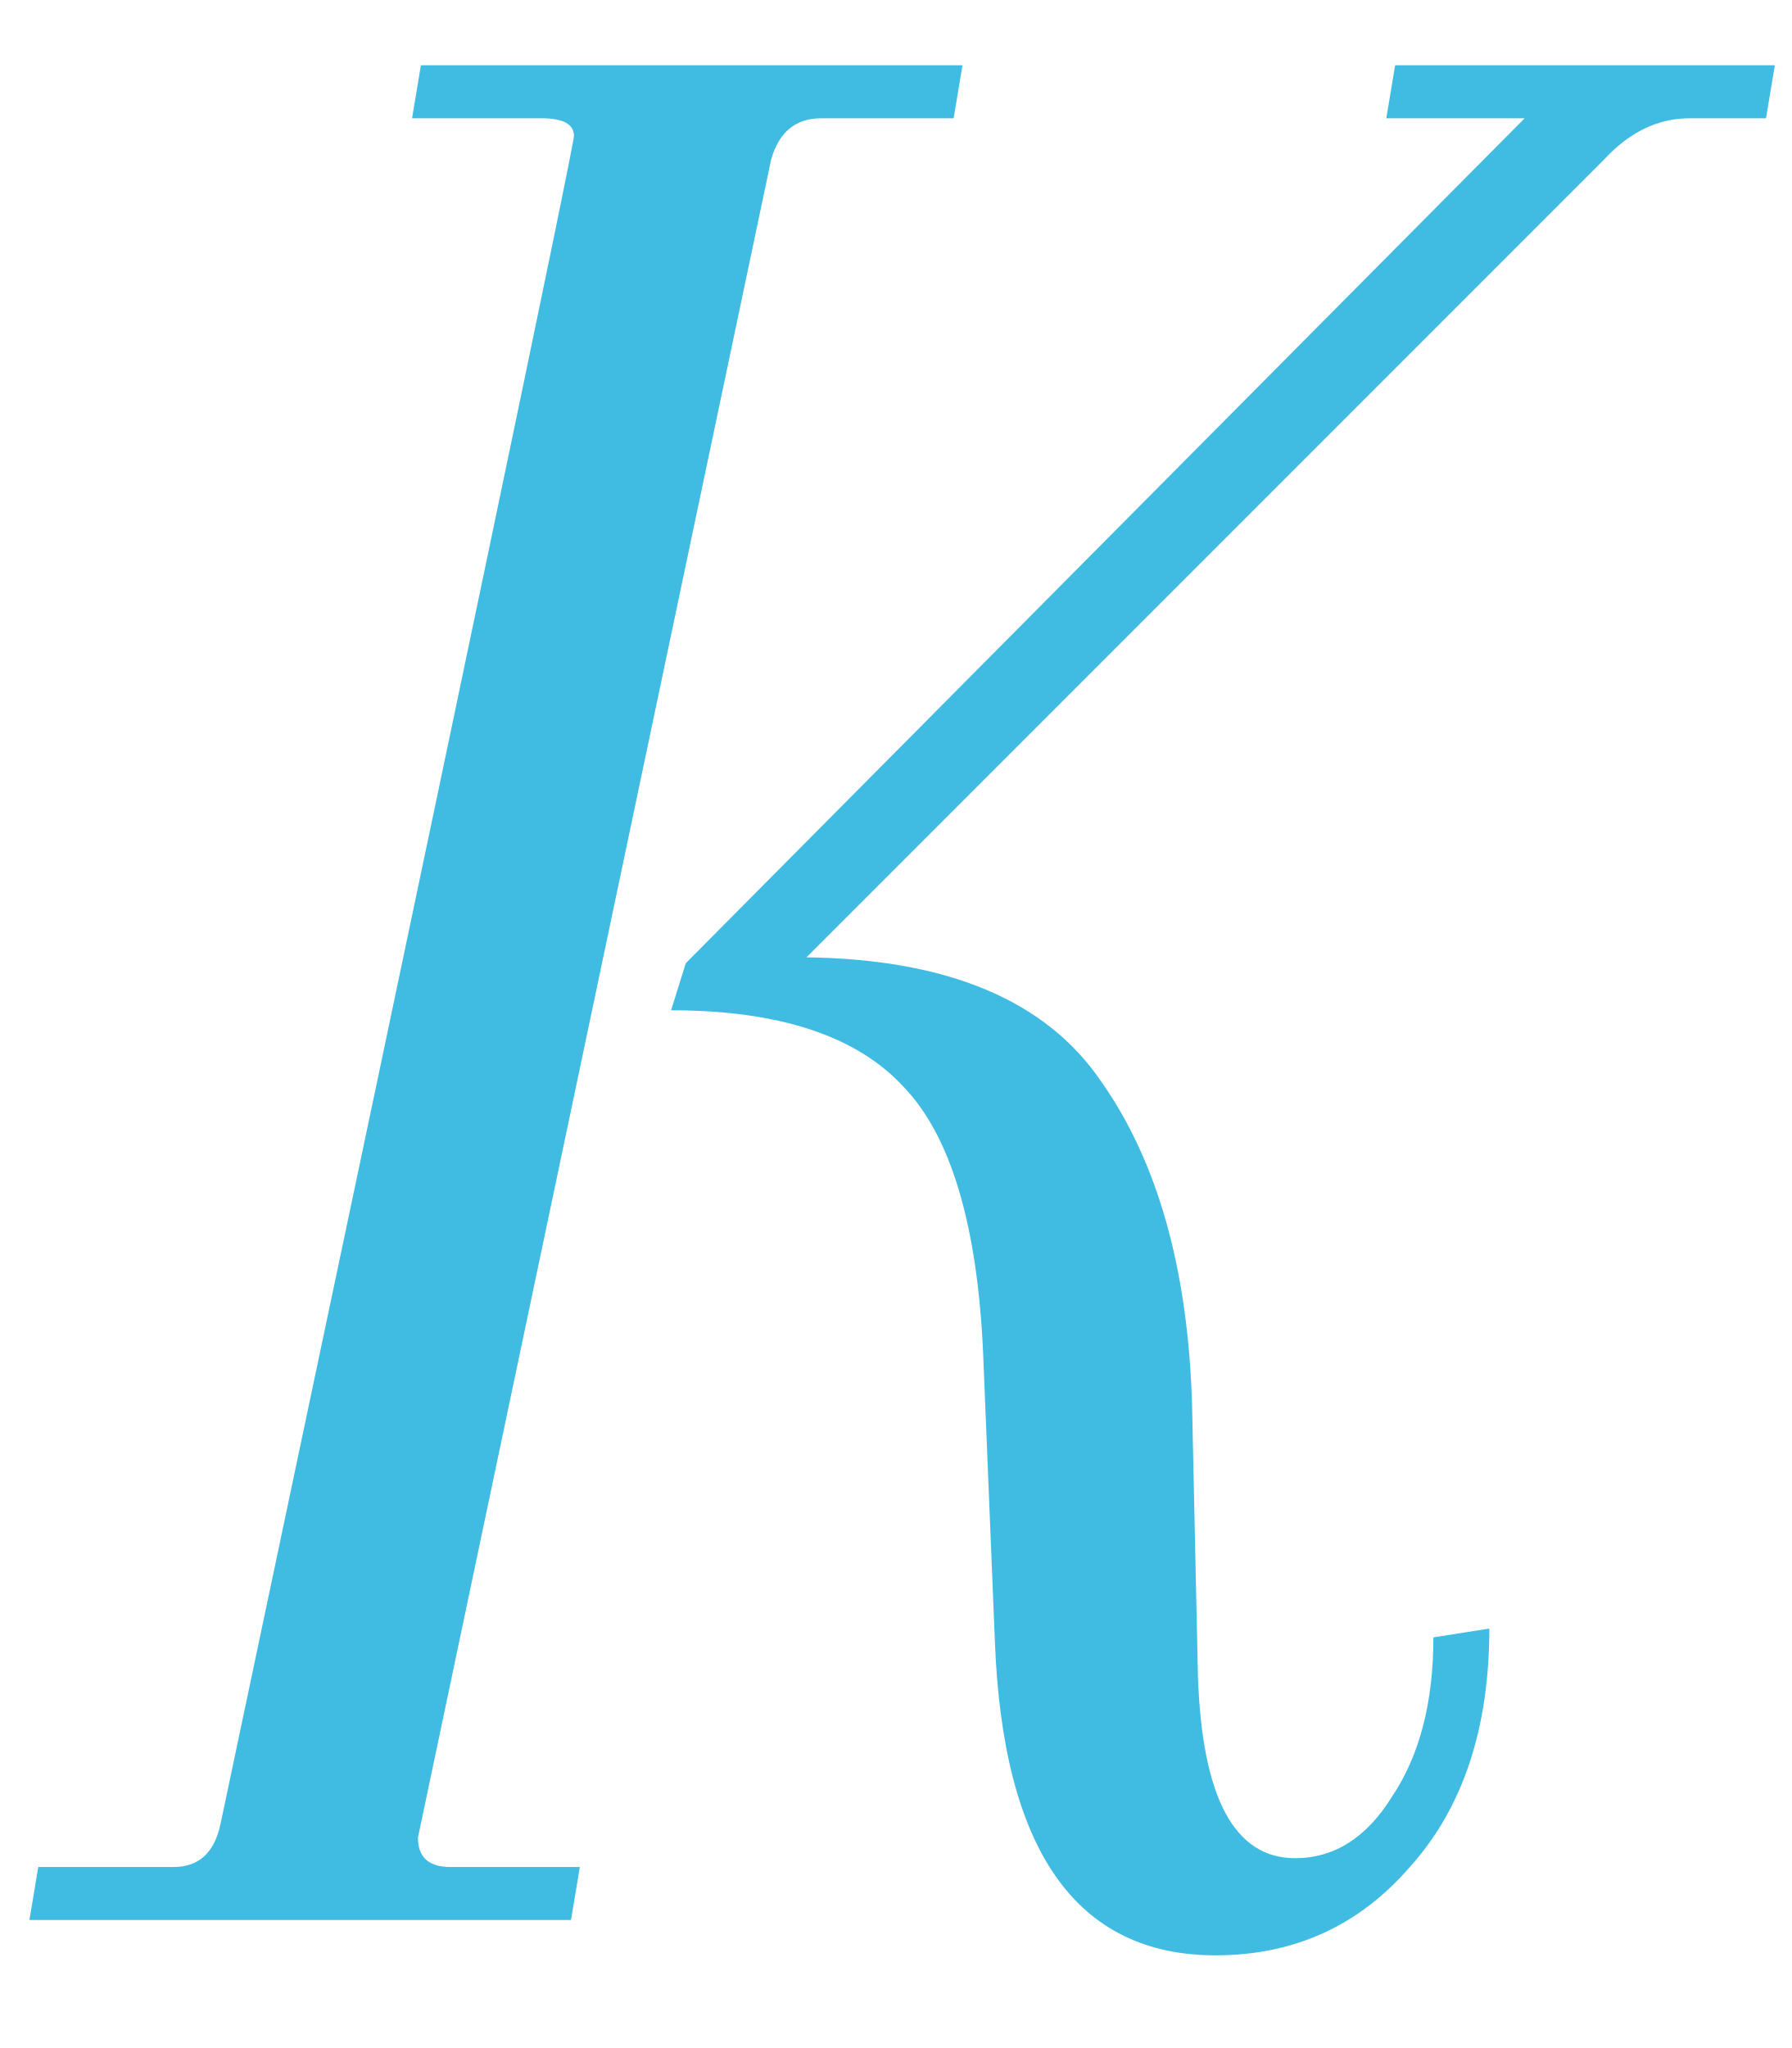
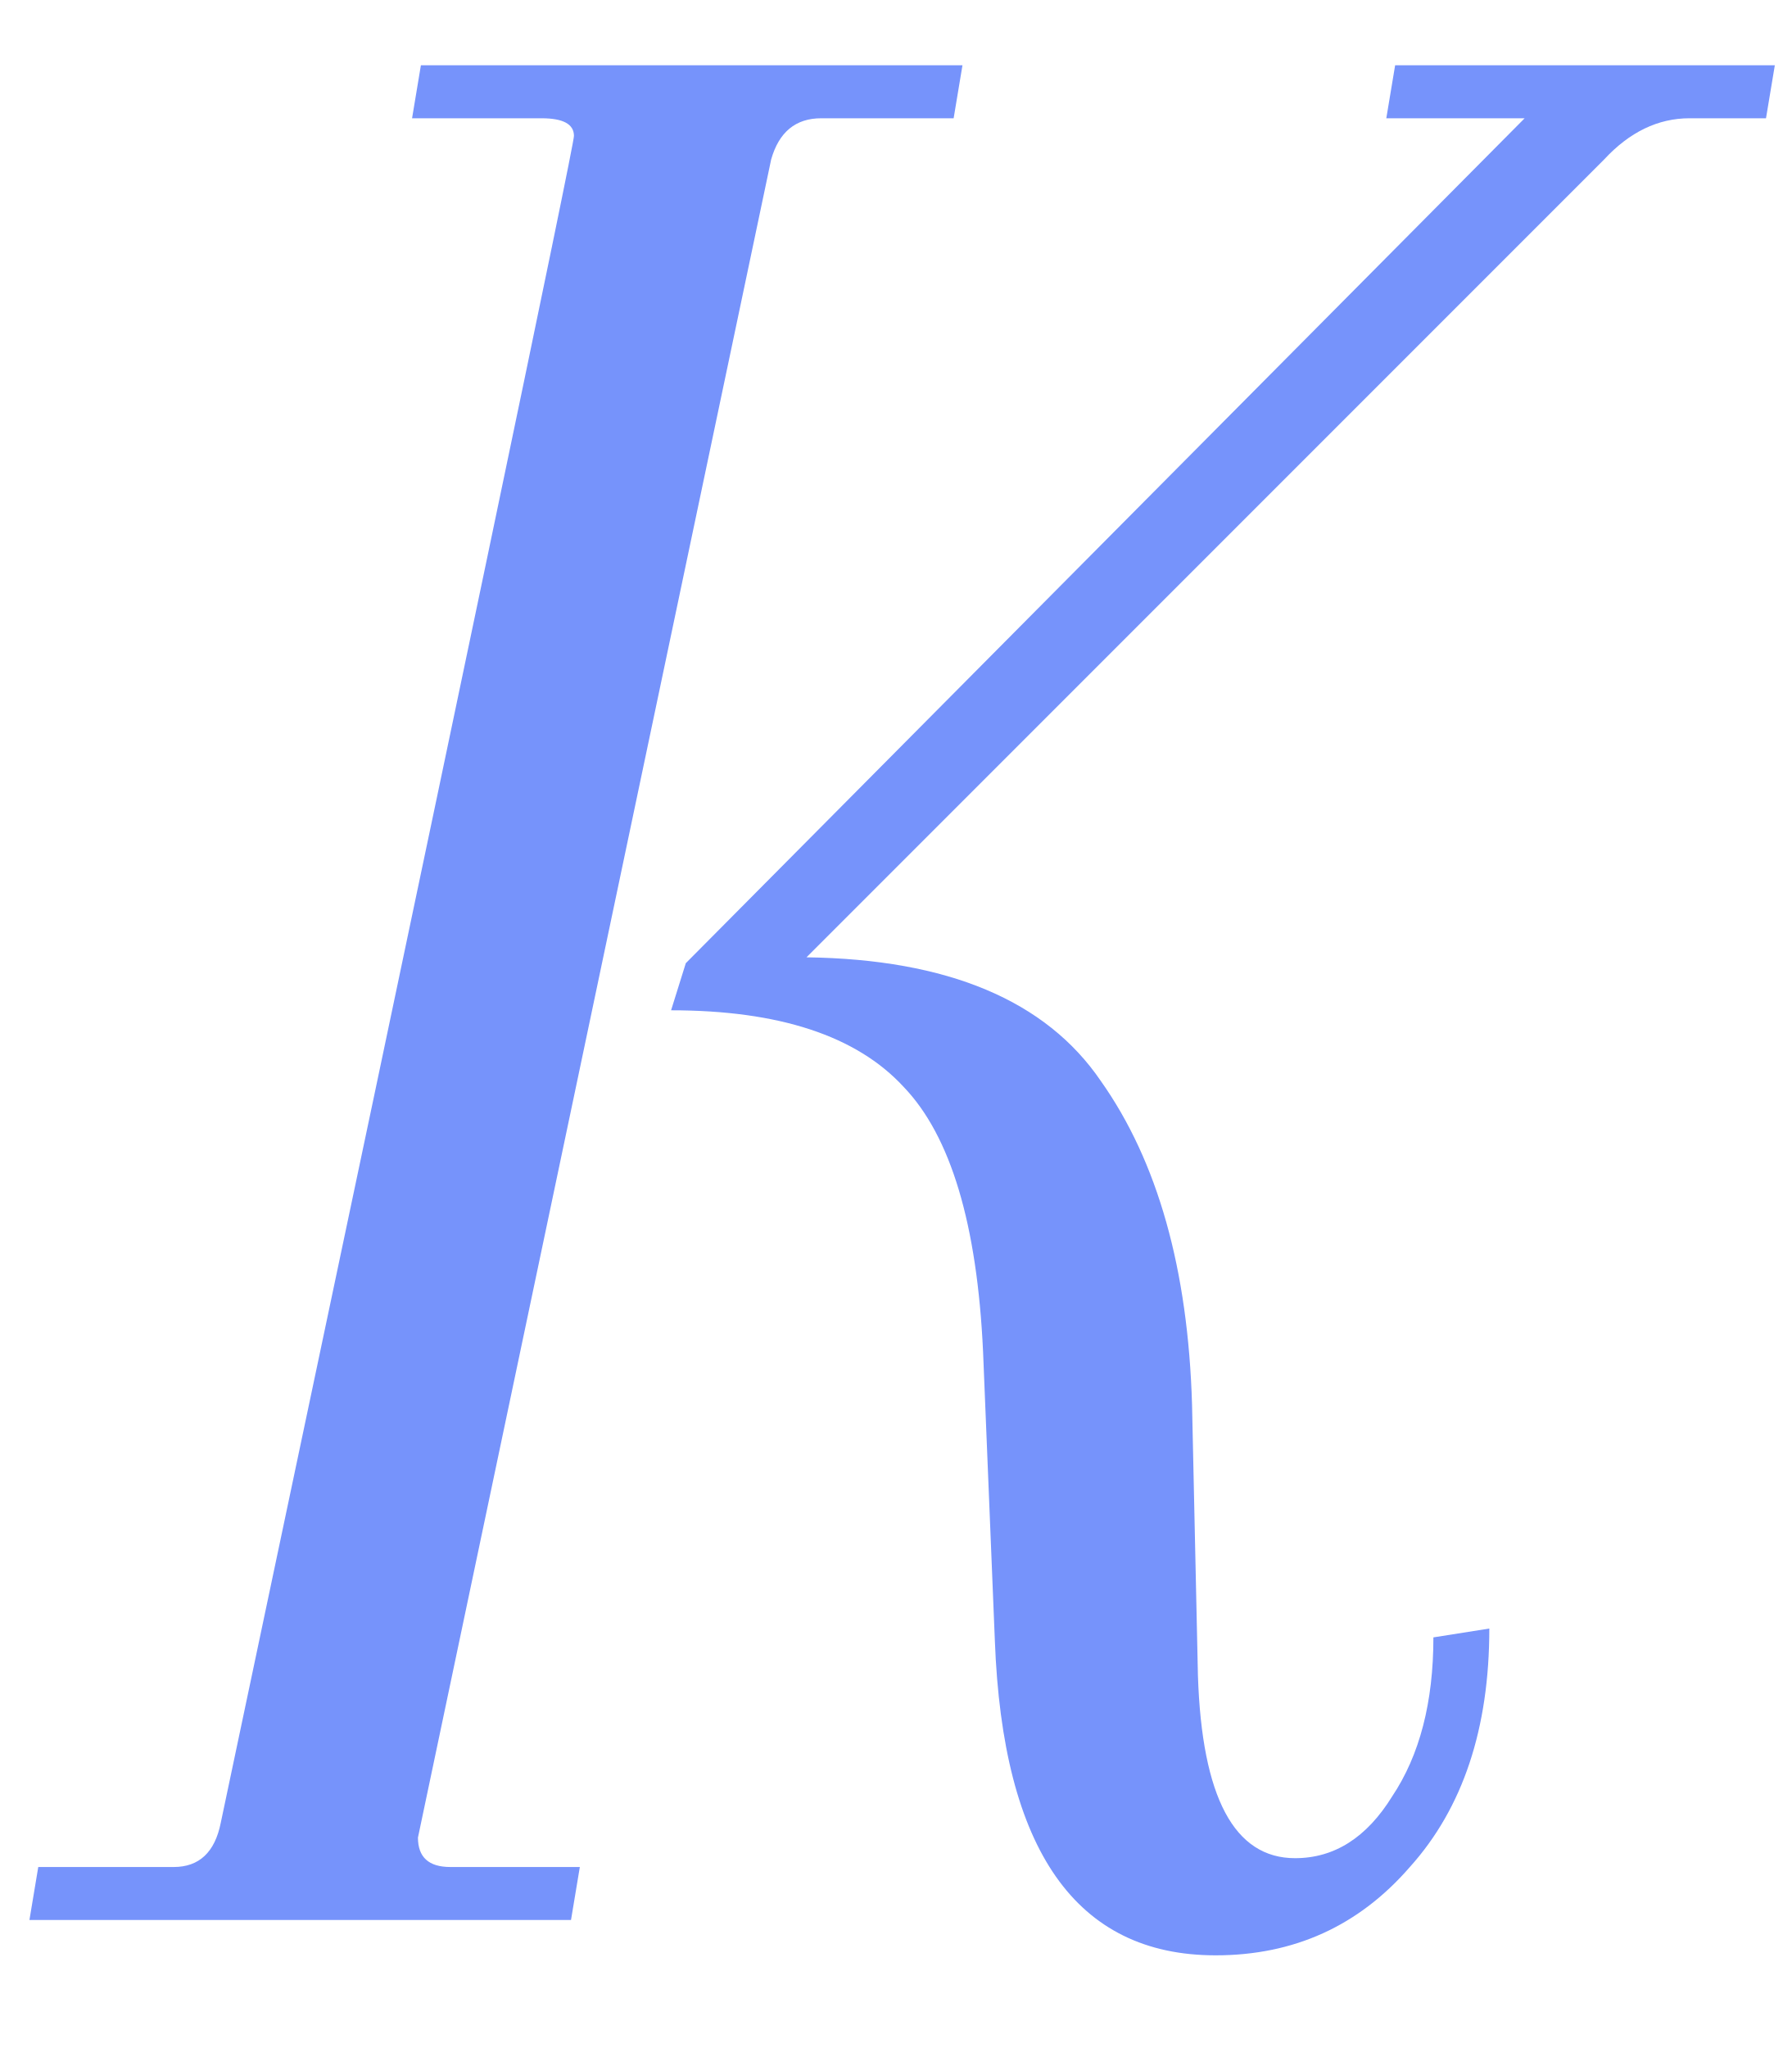
<svg xmlns="http://www.w3.org/2000/svg" width="14" height="16" viewBox="0 0 14 16" fill="none">
-   <path opacity="0.86" d="M6.026 1.246L3.266 14.356C3.266 14.509 3.35 14.586 3.519 14.586H4.531L4.462 15H0.23L0.299 14.586H1.357C1.556 14.586 1.679 14.471 1.725 14.241C3.565 5.532 4.485 1.139 4.485 1.062C4.485 0.97 4.401 0.924 4.232 0.924H3.22L3.289 0.51H7.521L7.452 0.924H6.417C6.218 0.924 6.087 1.031 6.026 1.246ZM9.315 10.975L9.361 13.091C9.392 14.042 9.645 14.517 10.12 14.517C10.427 14.517 10.68 14.356 10.879 14.034C11.094 13.712 11.201 13.298 11.201 12.792L11.638 12.723C11.638 13.505 11.431 14.126 11.017 14.586C10.618 15.046 10.112 15.276 9.499 15.276C8.41 15.276 7.835 14.456 7.774 12.815L7.682 10.561C7.636 9.564 7.429 8.874 7.061 8.491C6.693 8.092 6.087 7.893 5.244 7.893L5.359 7.525L11.914 0.924H10.833L10.902 0.51H13.869L13.8 0.924H13.202C12.957 0.924 12.734 1.031 12.535 1.246L6.302 7.479C7.406 7.494 8.173 7.816 8.602 8.445C9.047 9.074 9.284 9.917 9.315 10.975Z" fill="#22B1DF" />
+   <path opacity="0.86" d="M6.026 1.246L3.266 14.356C3.266 14.509 3.35 14.586 3.519 14.586H4.531L4.462 15H0.23L0.299 14.586H1.357C1.556 14.586 1.679 14.471 1.725 14.241C3.565 5.532 4.485 1.139 4.485 1.062C4.485 0.97 4.401 0.924 4.232 0.924H3.22L3.289 0.51H7.521L7.452 0.924H6.417C6.218 0.924 6.087 1.031 6.026 1.246ZM9.315 10.975L9.361 13.091C9.392 14.042 9.645 14.517 10.12 14.517C10.427 14.517 10.68 14.356 10.879 14.034C11.094 13.712 11.201 13.298 11.201 12.792L11.638 12.723C11.638 13.505 11.431 14.126 11.017 14.586C10.618 15.046 10.112 15.276 9.499 15.276C8.41 15.276 7.835 14.456 7.774 12.815L7.682 10.561C7.636 9.564 7.429 8.874 7.061 8.491C6.693 8.092 6.087 7.893 5.244 7.893L5.359 7.525L11.914 0.924H10.833L10.902 0.51H13.869L13.8 0.924H13.202C12.957 0.924 12.734 1.031 12.535 1.246L6.302 7.479C7.406 7.494 8.173 7.816 8.602 8.445C9.047 9.074 9.284 9.917 9.315 10.975Z" fill="#6082FA" />
</svg>
